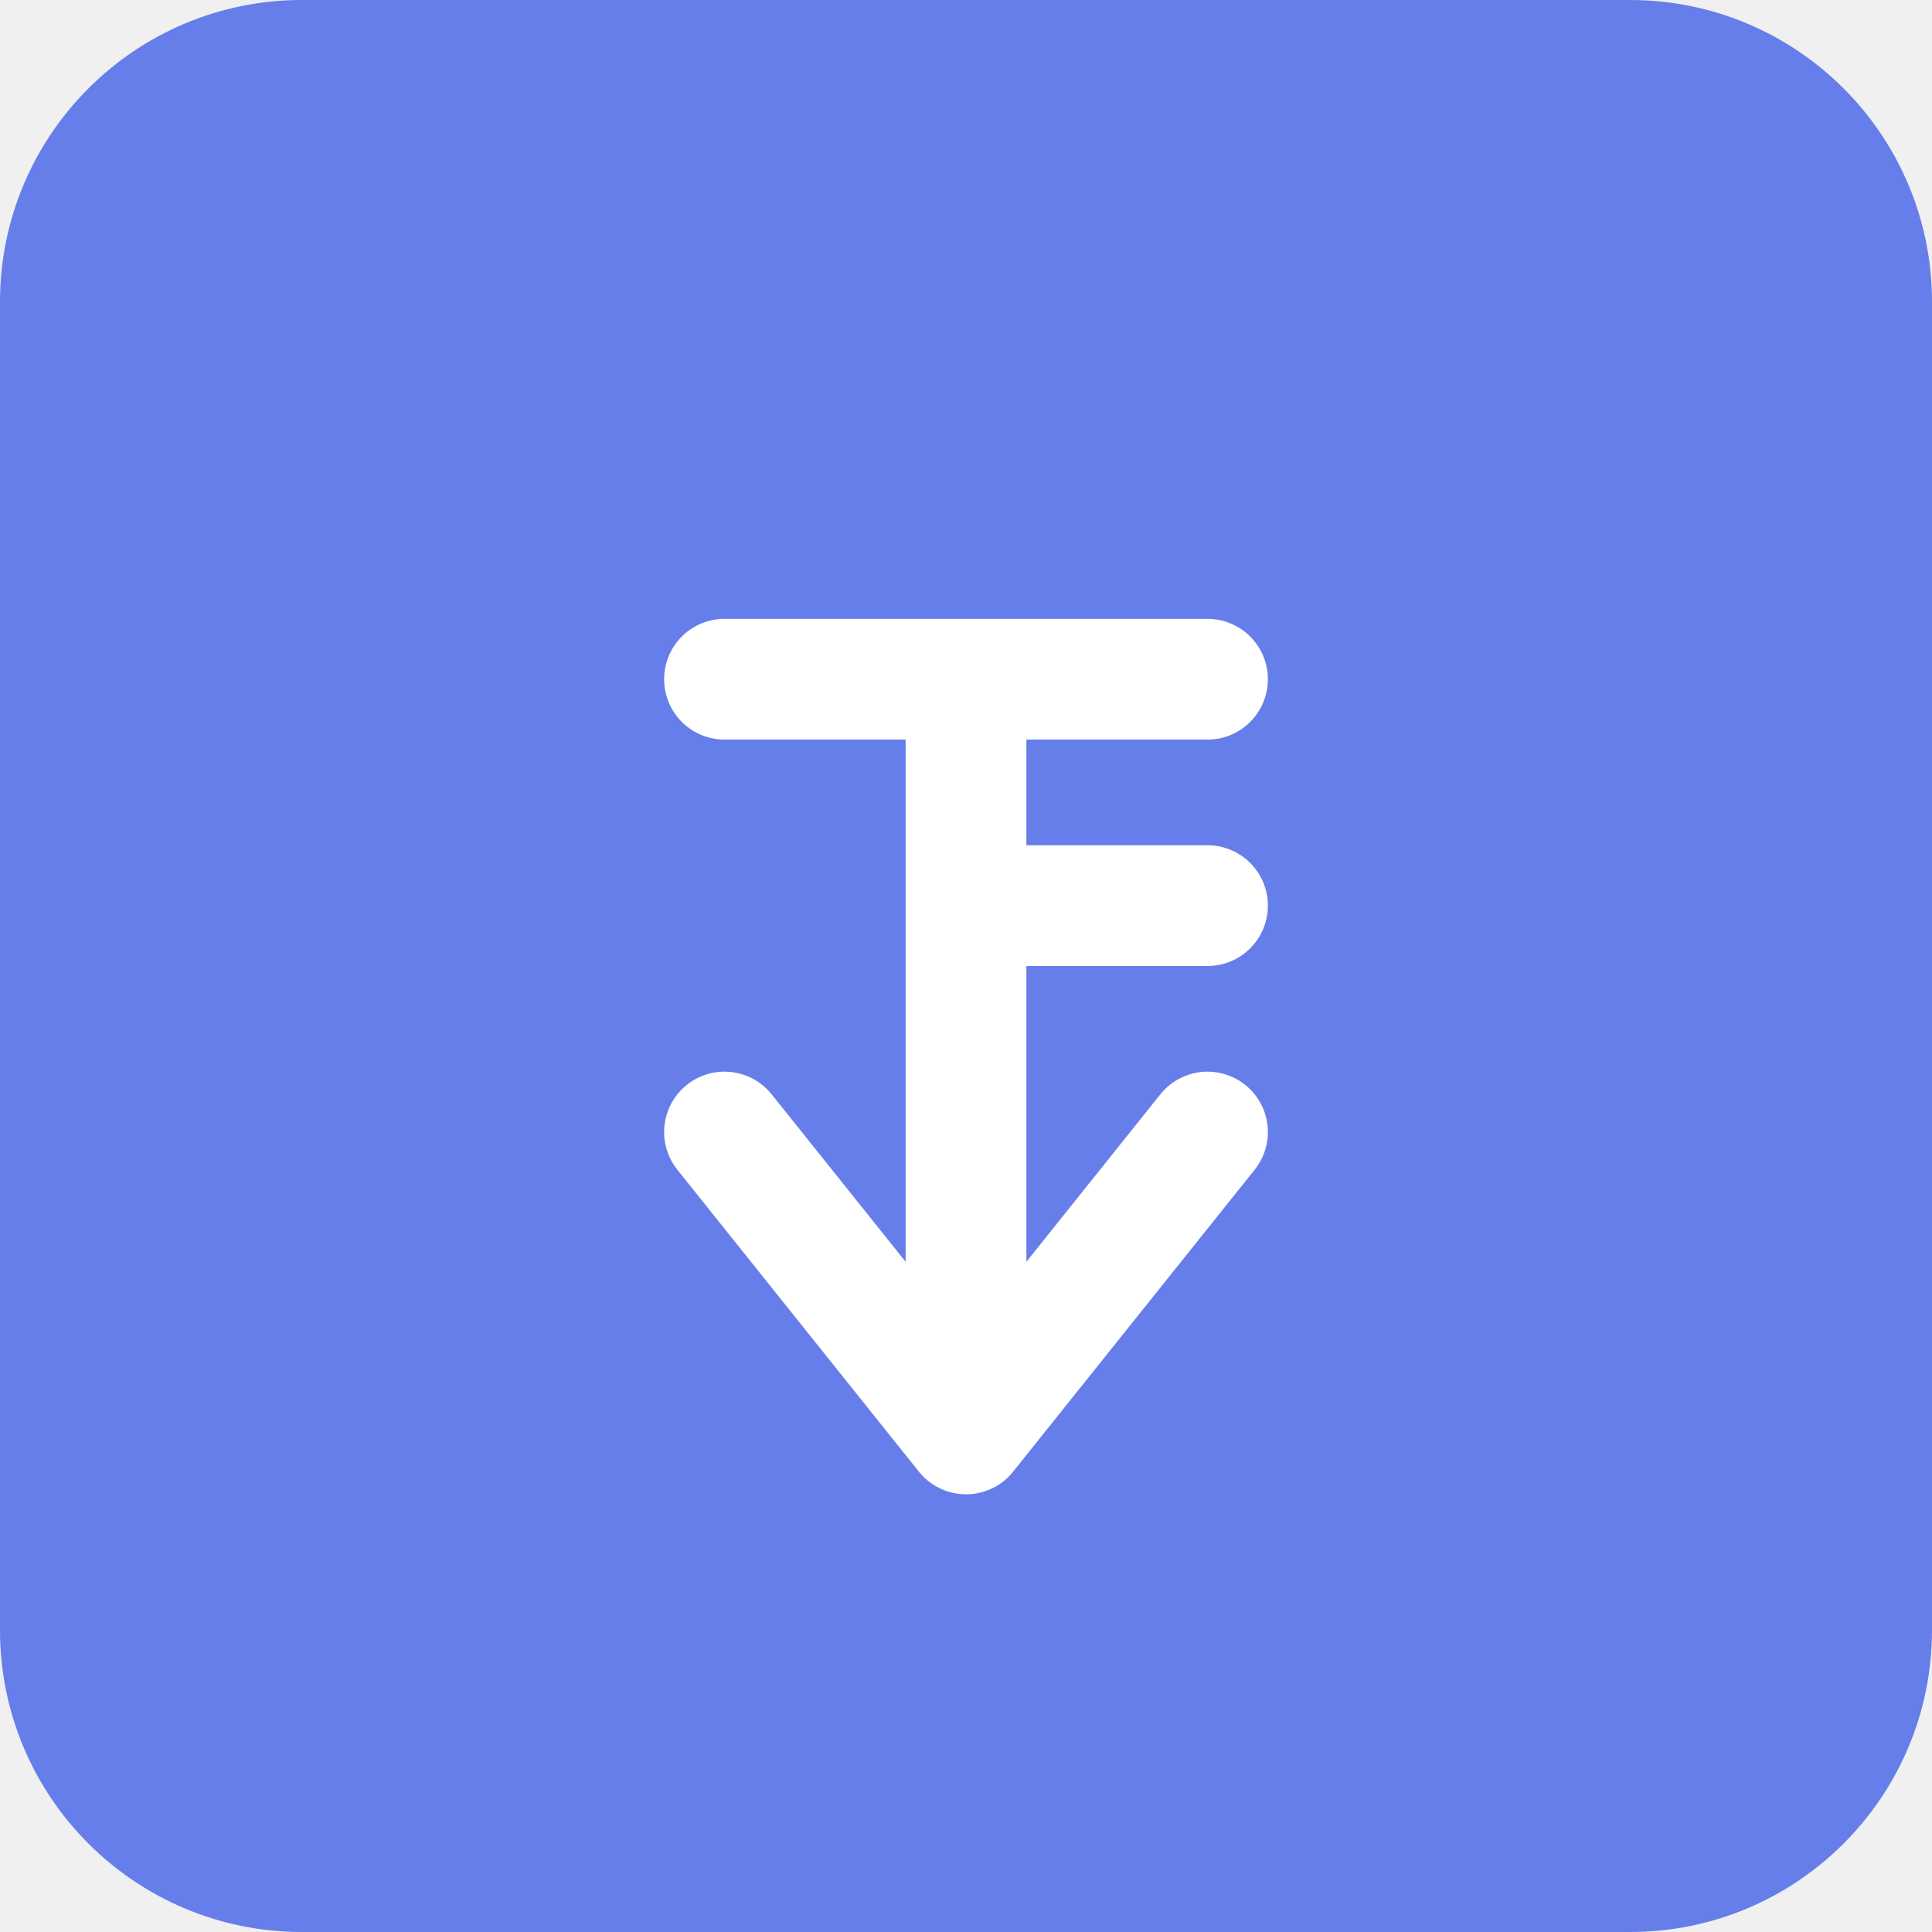
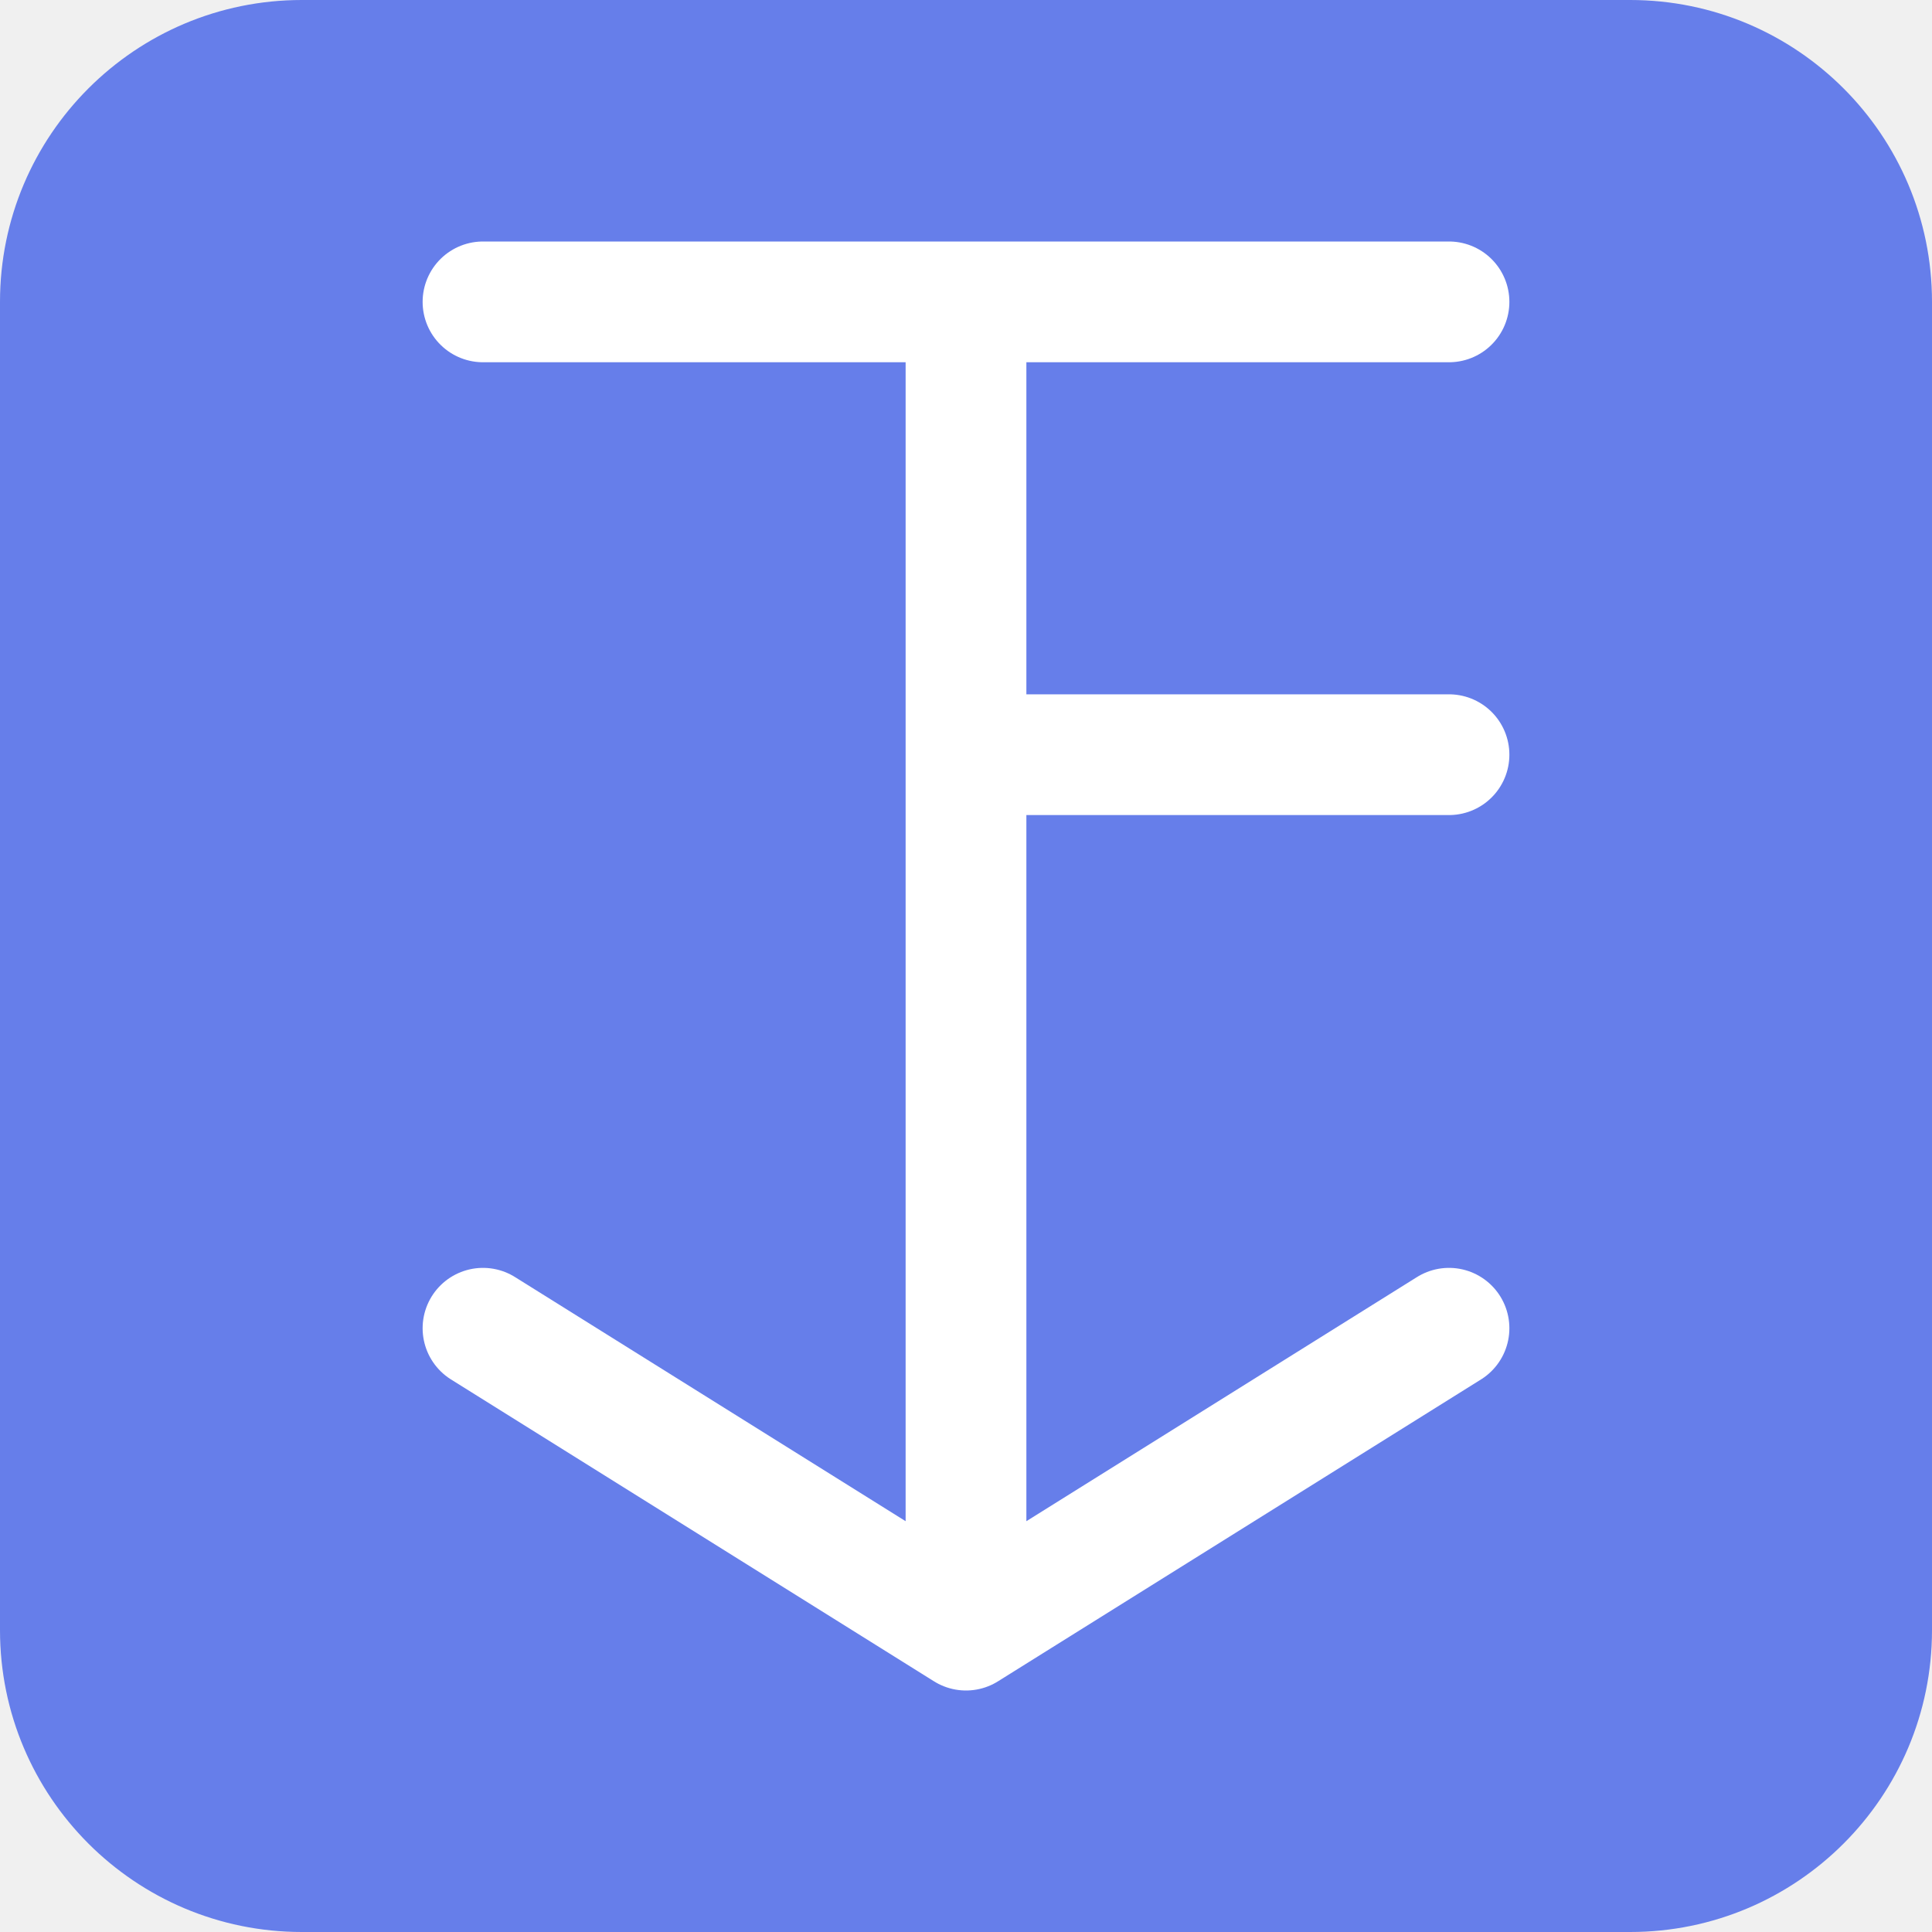
<svg xmlns="http://www.w3.org/2000/svg" width="128" height="128" viewBox="0 0 128 128">
  <rect width="128" height="128" rx="20" fill="#667eea" />
-   <path d="M64 45 L64 95 M48 75 L64 95 L80 75 M64 45 L48 45 M64 45 L80 45 M64 60 L80 60" stroke="white" stroke-width="8" fill="none" stroke-linecap="round" stroke-linejoin="round" />
+   <path d="M64 20 L64 108 M32 88 L64 108 L96 88 M64 20 L32 20 M64 20 L96 20 M64 50 L96 50" stroke="white" stroke-width="8" fill="none" stroke-linecap="round" stroke-linejoin="round" />
</svg>
